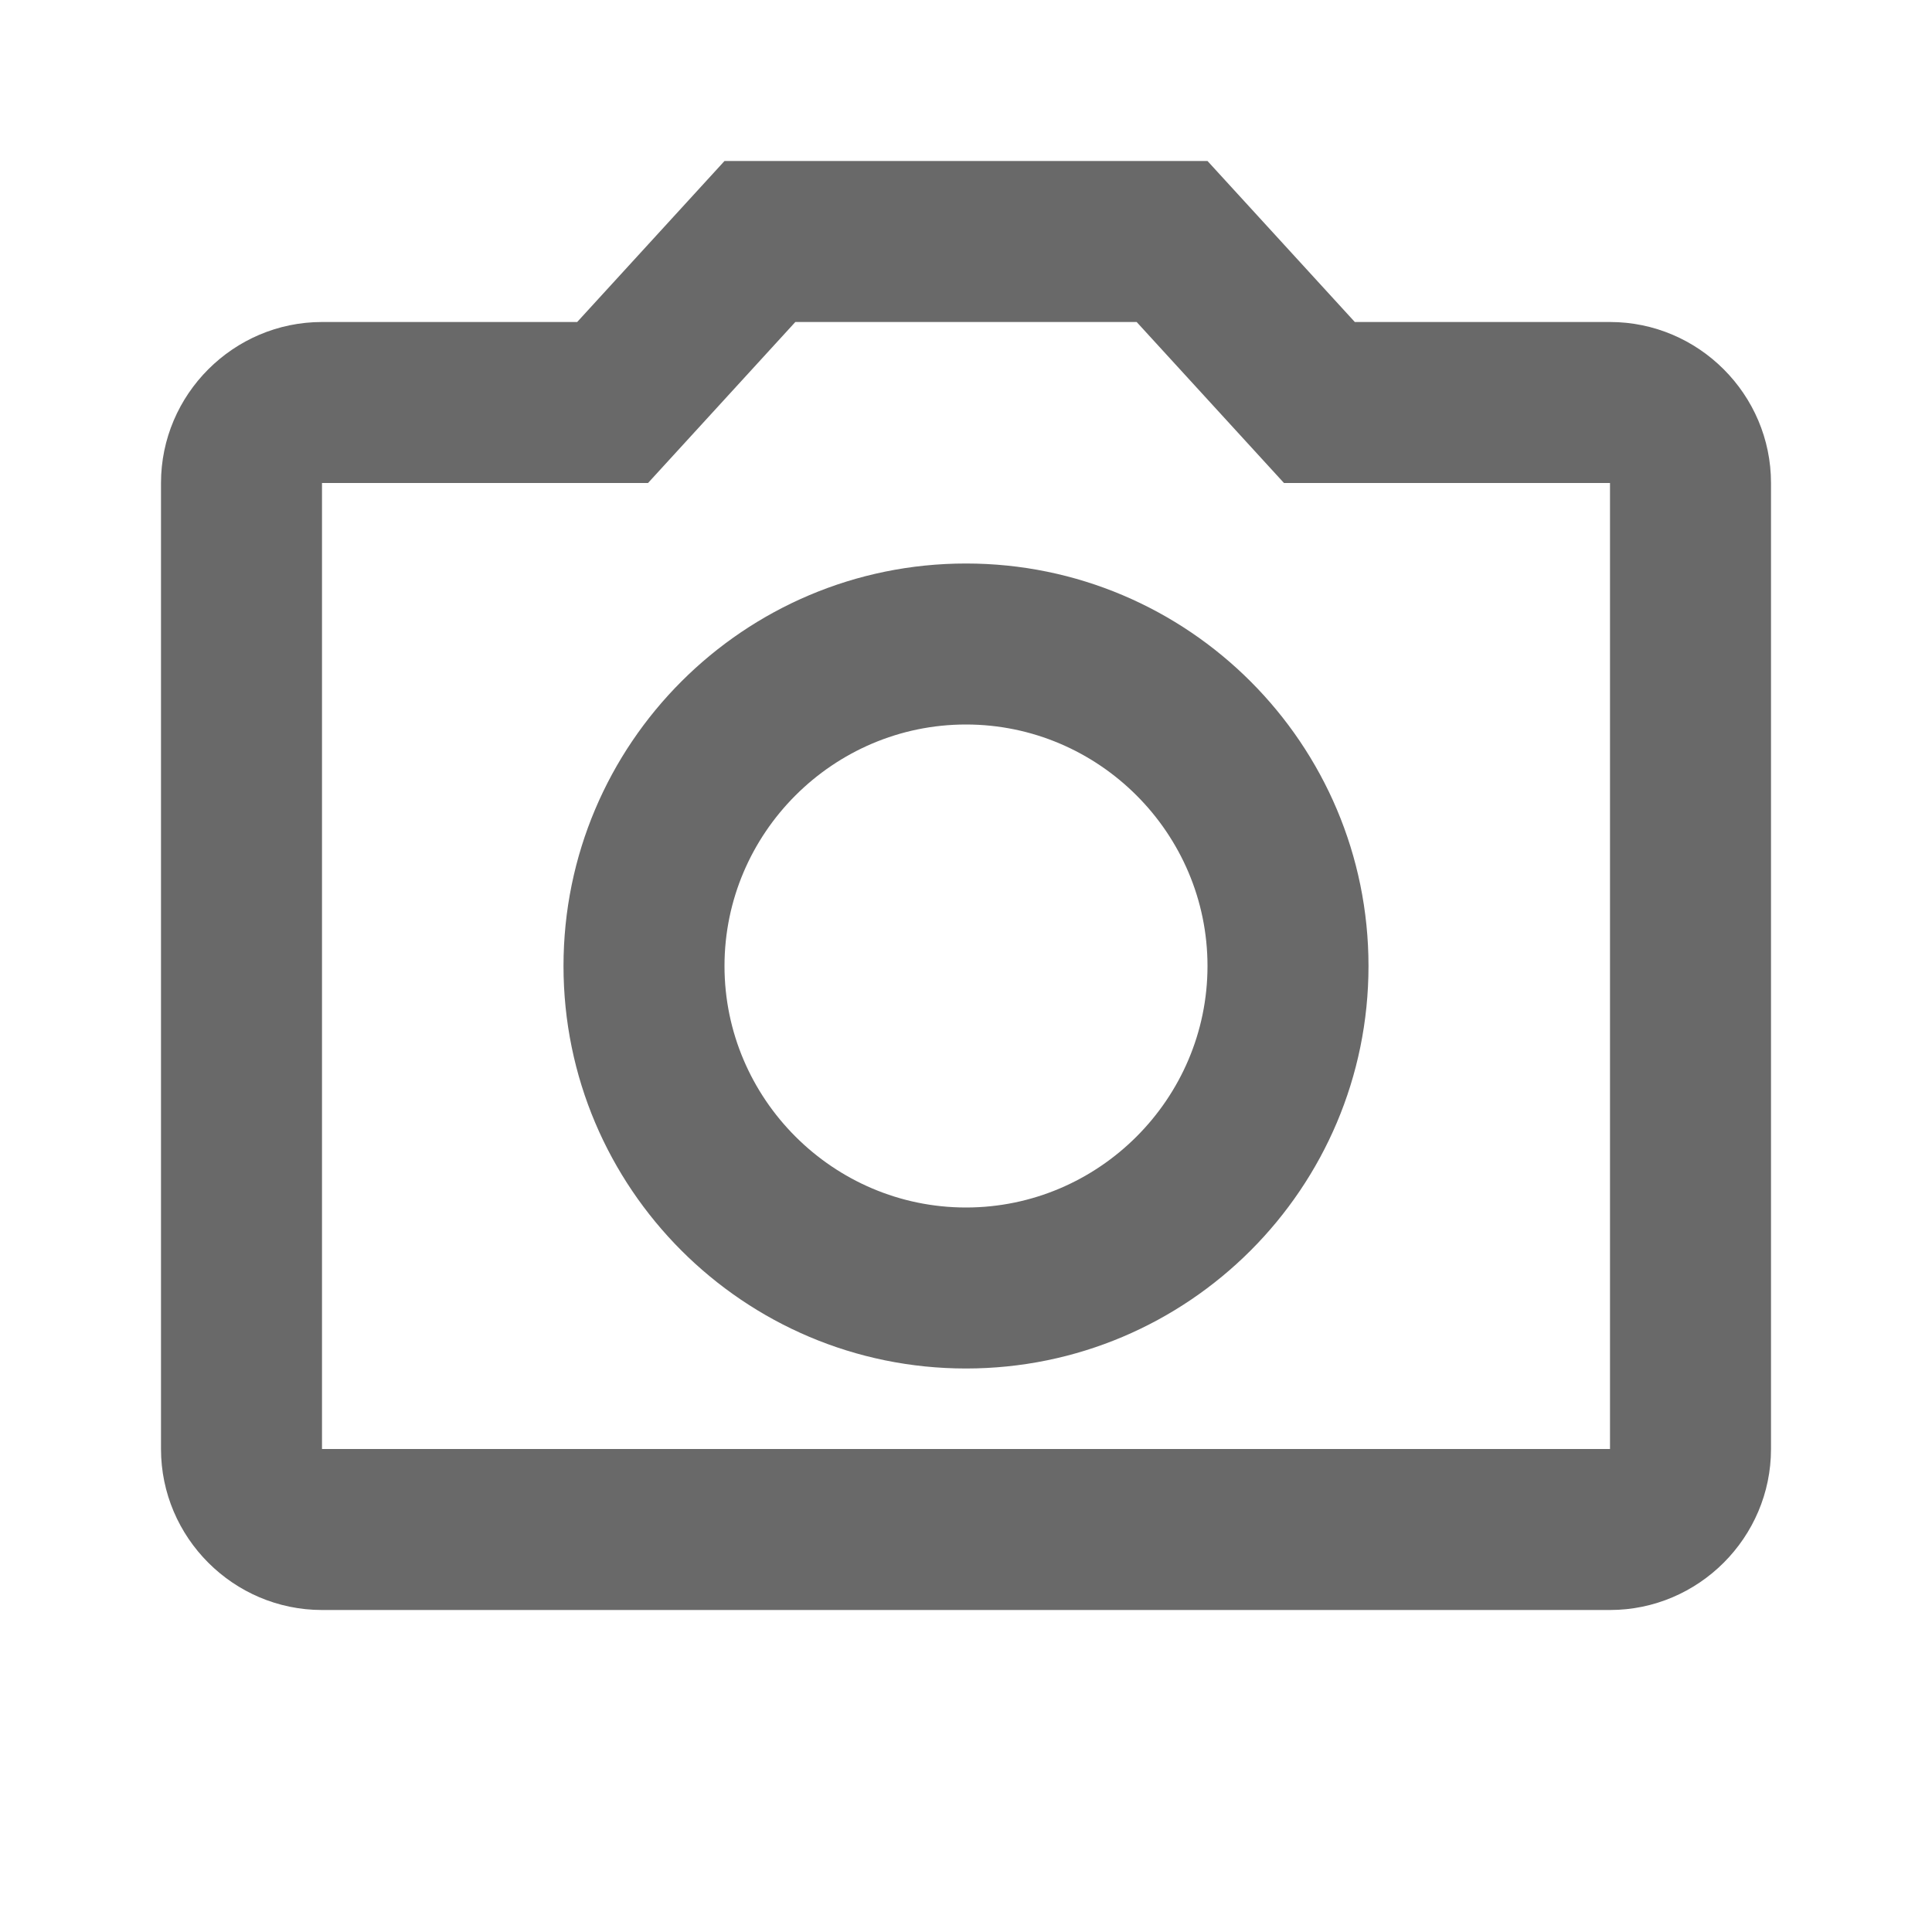
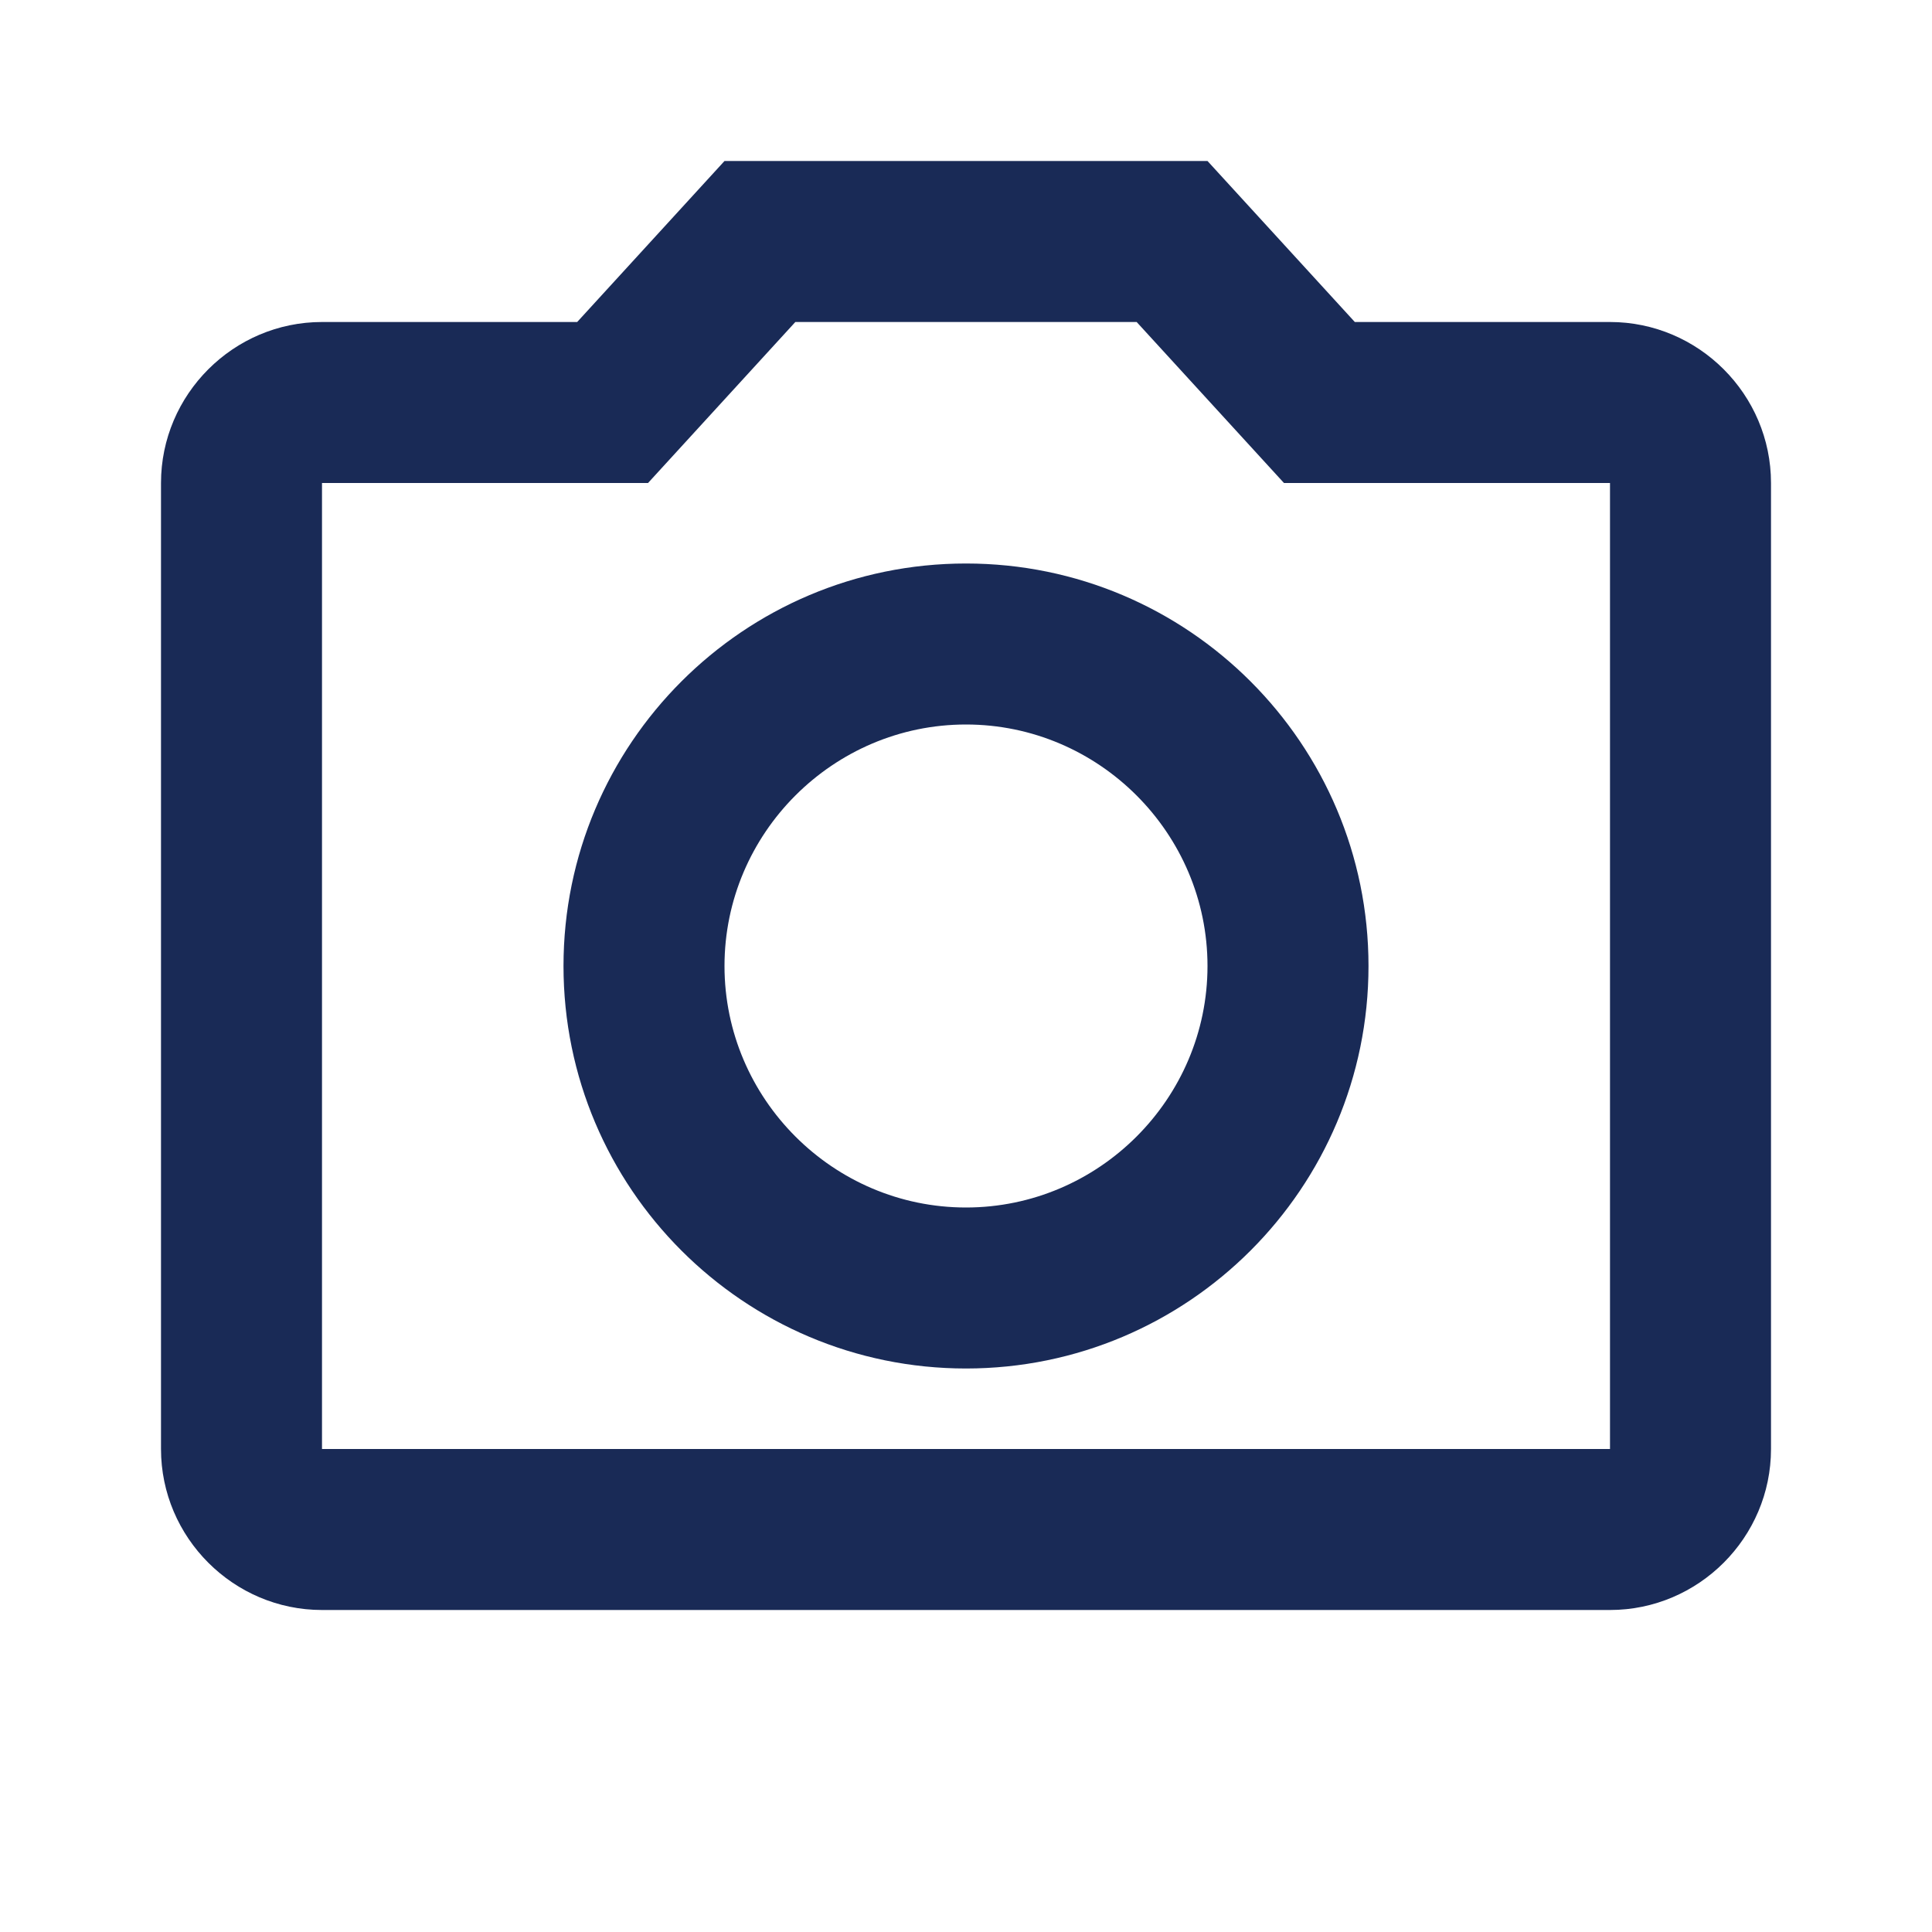
- <svg xmlns="http://www.w3.org/2000/svg" version="1.1" x="0px" y="0px" height="6em" viewBox="0 0 24 24" enable-background="new 0 0 24 24" xml:space="preserve">
+ <svg xmlns="http://www.w3.org/2000/svg" version="1.1" x="0px" y="0px" height="6em" width="6em" viewBox="0 0 24 24" enable-background="new 0 0 24 24" xml:space="preserve">
  <g id="Bounding_Boxes">
    <g id="ui_x5F_spec_x5F_header_copy_3">
	</g>
    <path fill="none" d="M0,0h24v24H0V0z" />
  </g>
  <g id="Outline_1_">
    <g id="ui_x5F_spec_x5F_header_copy_4">
	</g>
    <g>
-       <path style="fill:#696969" d="M20,4h-3.17L15,2H9L7.17,4H4C2.9,4,2,4.9,2,6v12c0,1.1,0.9,2,2,2h16c1.1,0,2-0.9,2-2V6C22,4.9,21.1,4,20,4z M20,18H4V6    h4.05l1.83-2h4.24l1.83,2H20V18z" />
-       <path style="fill:#696969" d="M12,7c-2.76,0-5,2.24-5,5s2.24,5,5,5s5-2.24,5-5S14.76,7,12,7z M12,15c-1.65,0-3-1.35-3-3c0-1.65,1.35-3,3-3s3,1.35,3,3    C15,13.65,13.65,15,12,15z" />
+       <path style="fill:#192a56" d="M20,4h-3.17L15,2H9L7.17,4H4C2.9,4,2,4.9,2,6v12c0,1.1,0.9,2,2,2h16c1.1,0,2-0.9,2-2V6C22,4.9,21.1,4,20,4z M20,18H4V6    h4.05l1.83-2h4.24l1.83,2H20V18z" />
+       <path style="fill:#192a56" d="M12,7c-2.76,0-5,2.24-5,5s2.24,5,5,5s5-2.24,5-5S14.76,7,12,7z M12,15c-1.65,0-3-1.35-3-3c0-1.65,1.35-3,3-3s3,1.35,3,3    C15,13.65,13.65,15,12,15z" />
    </g>
  </g>
</svg>
